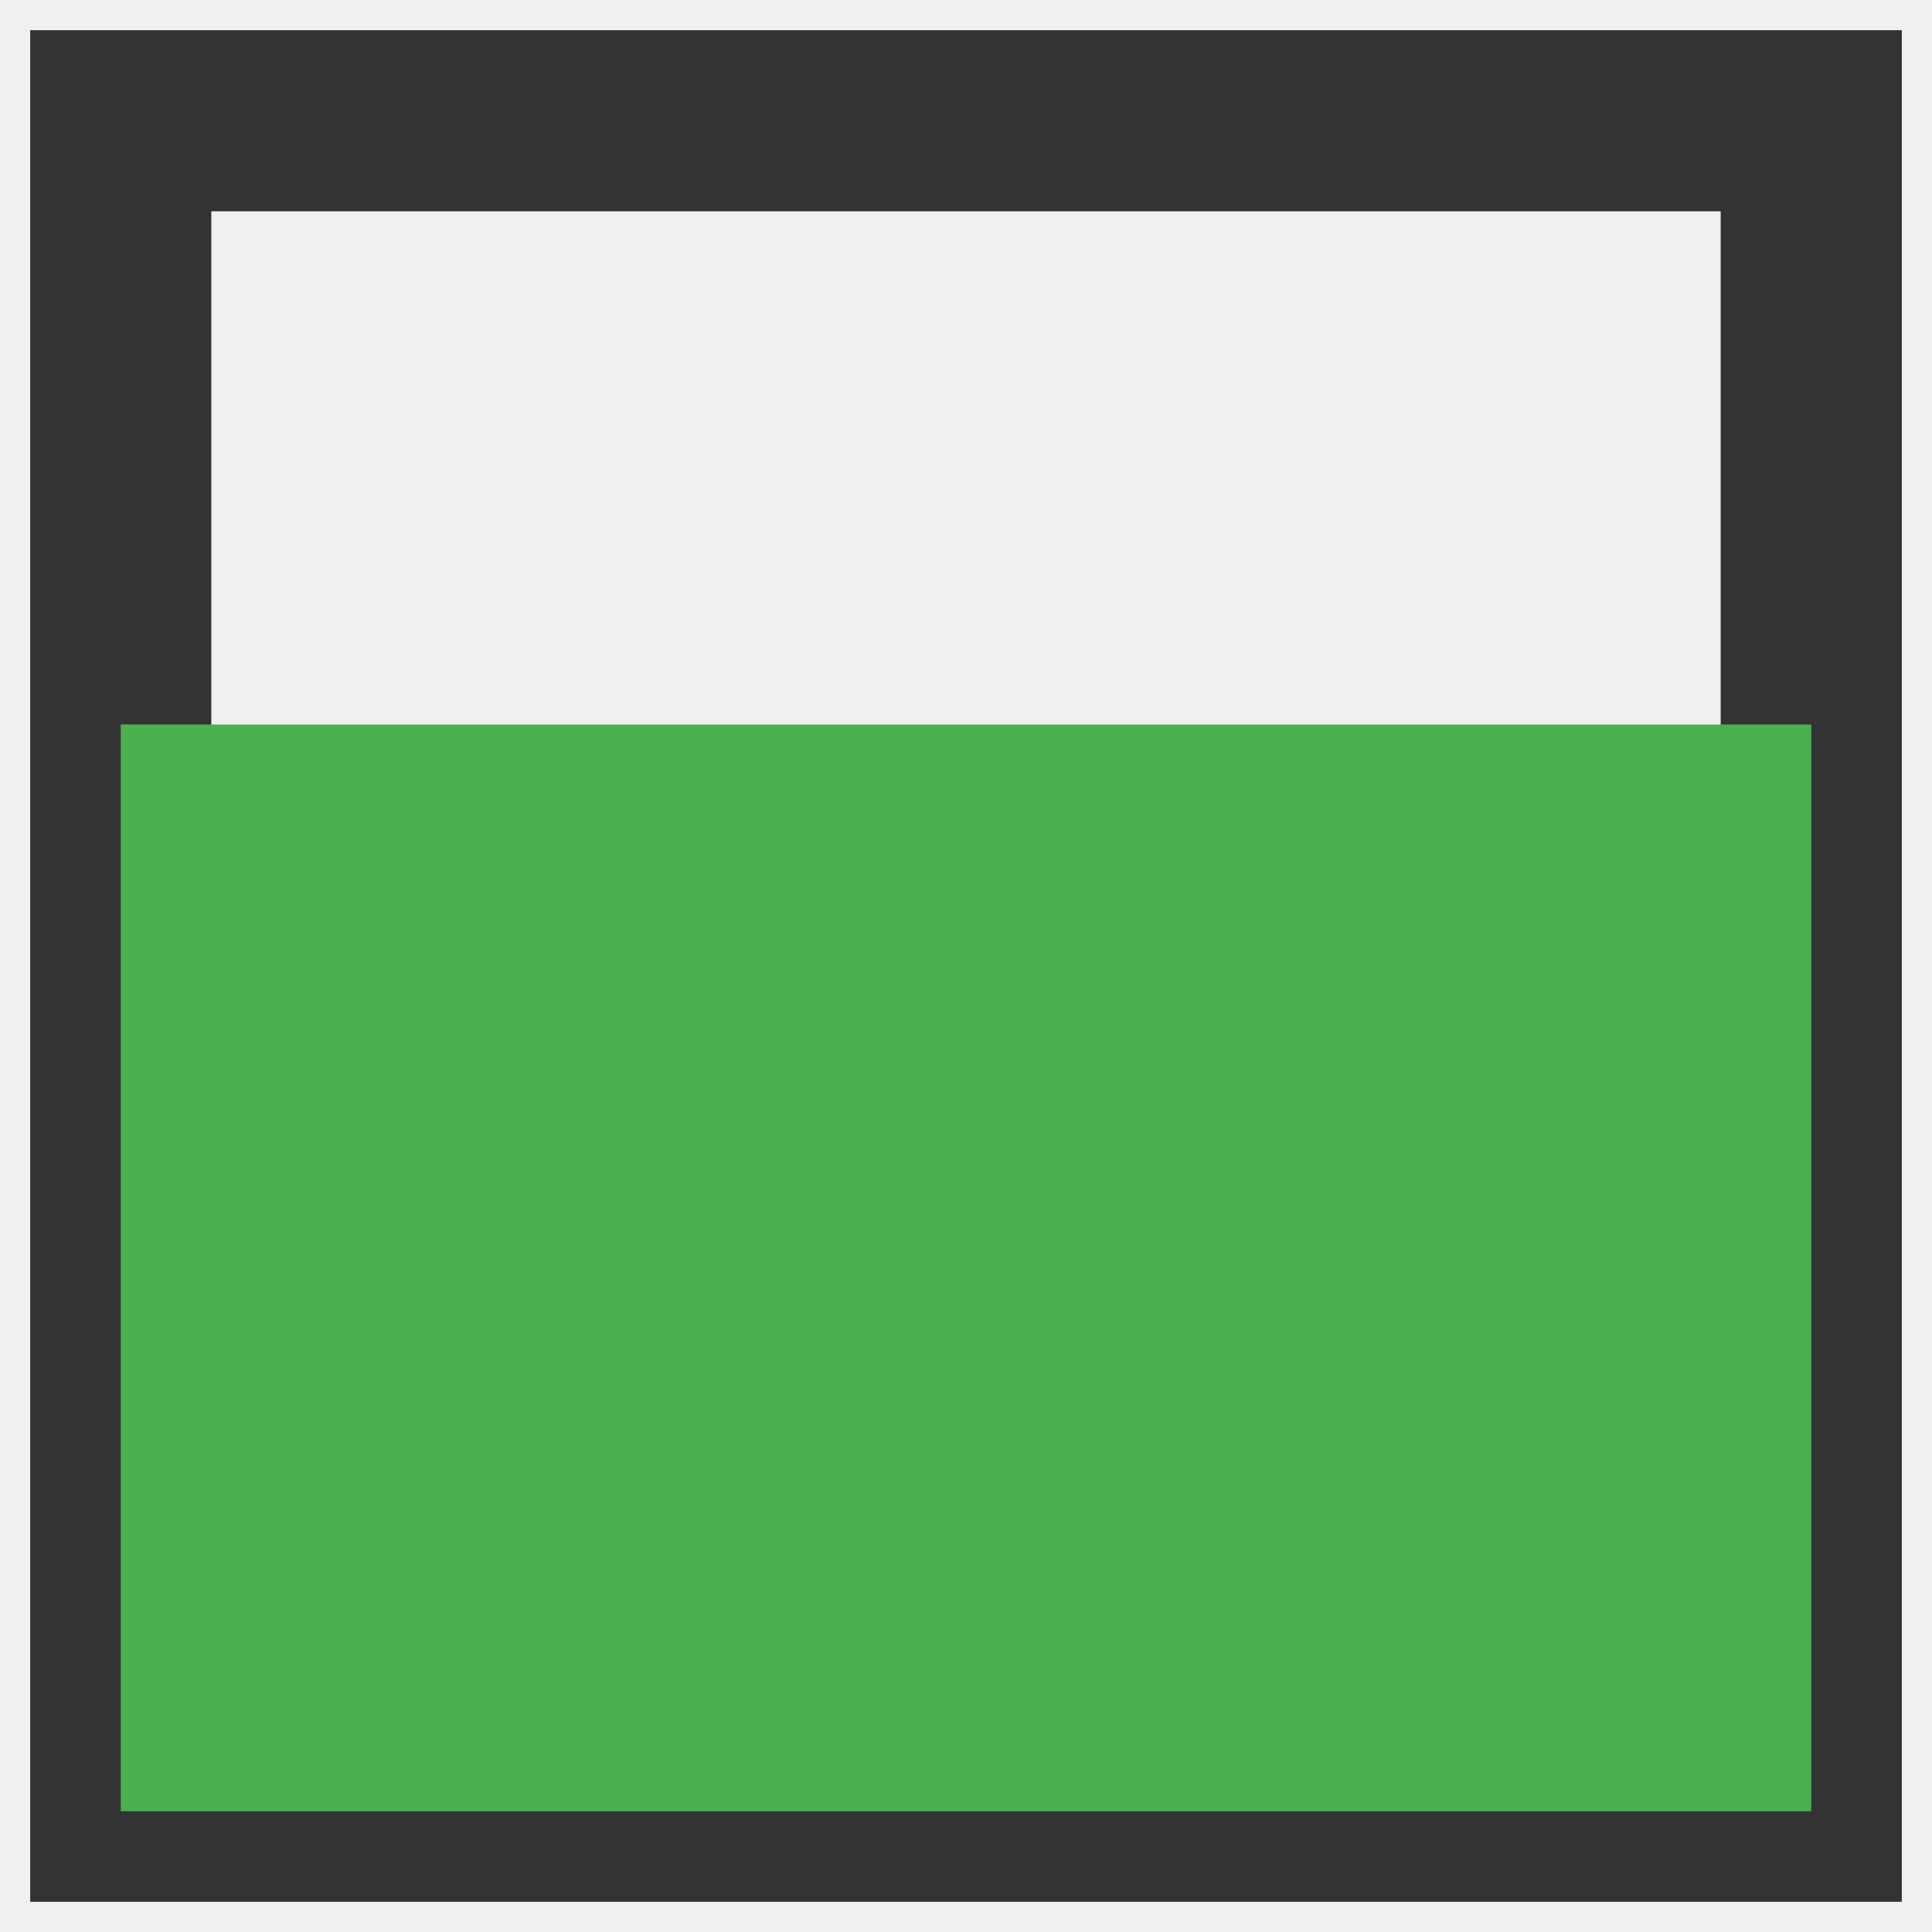
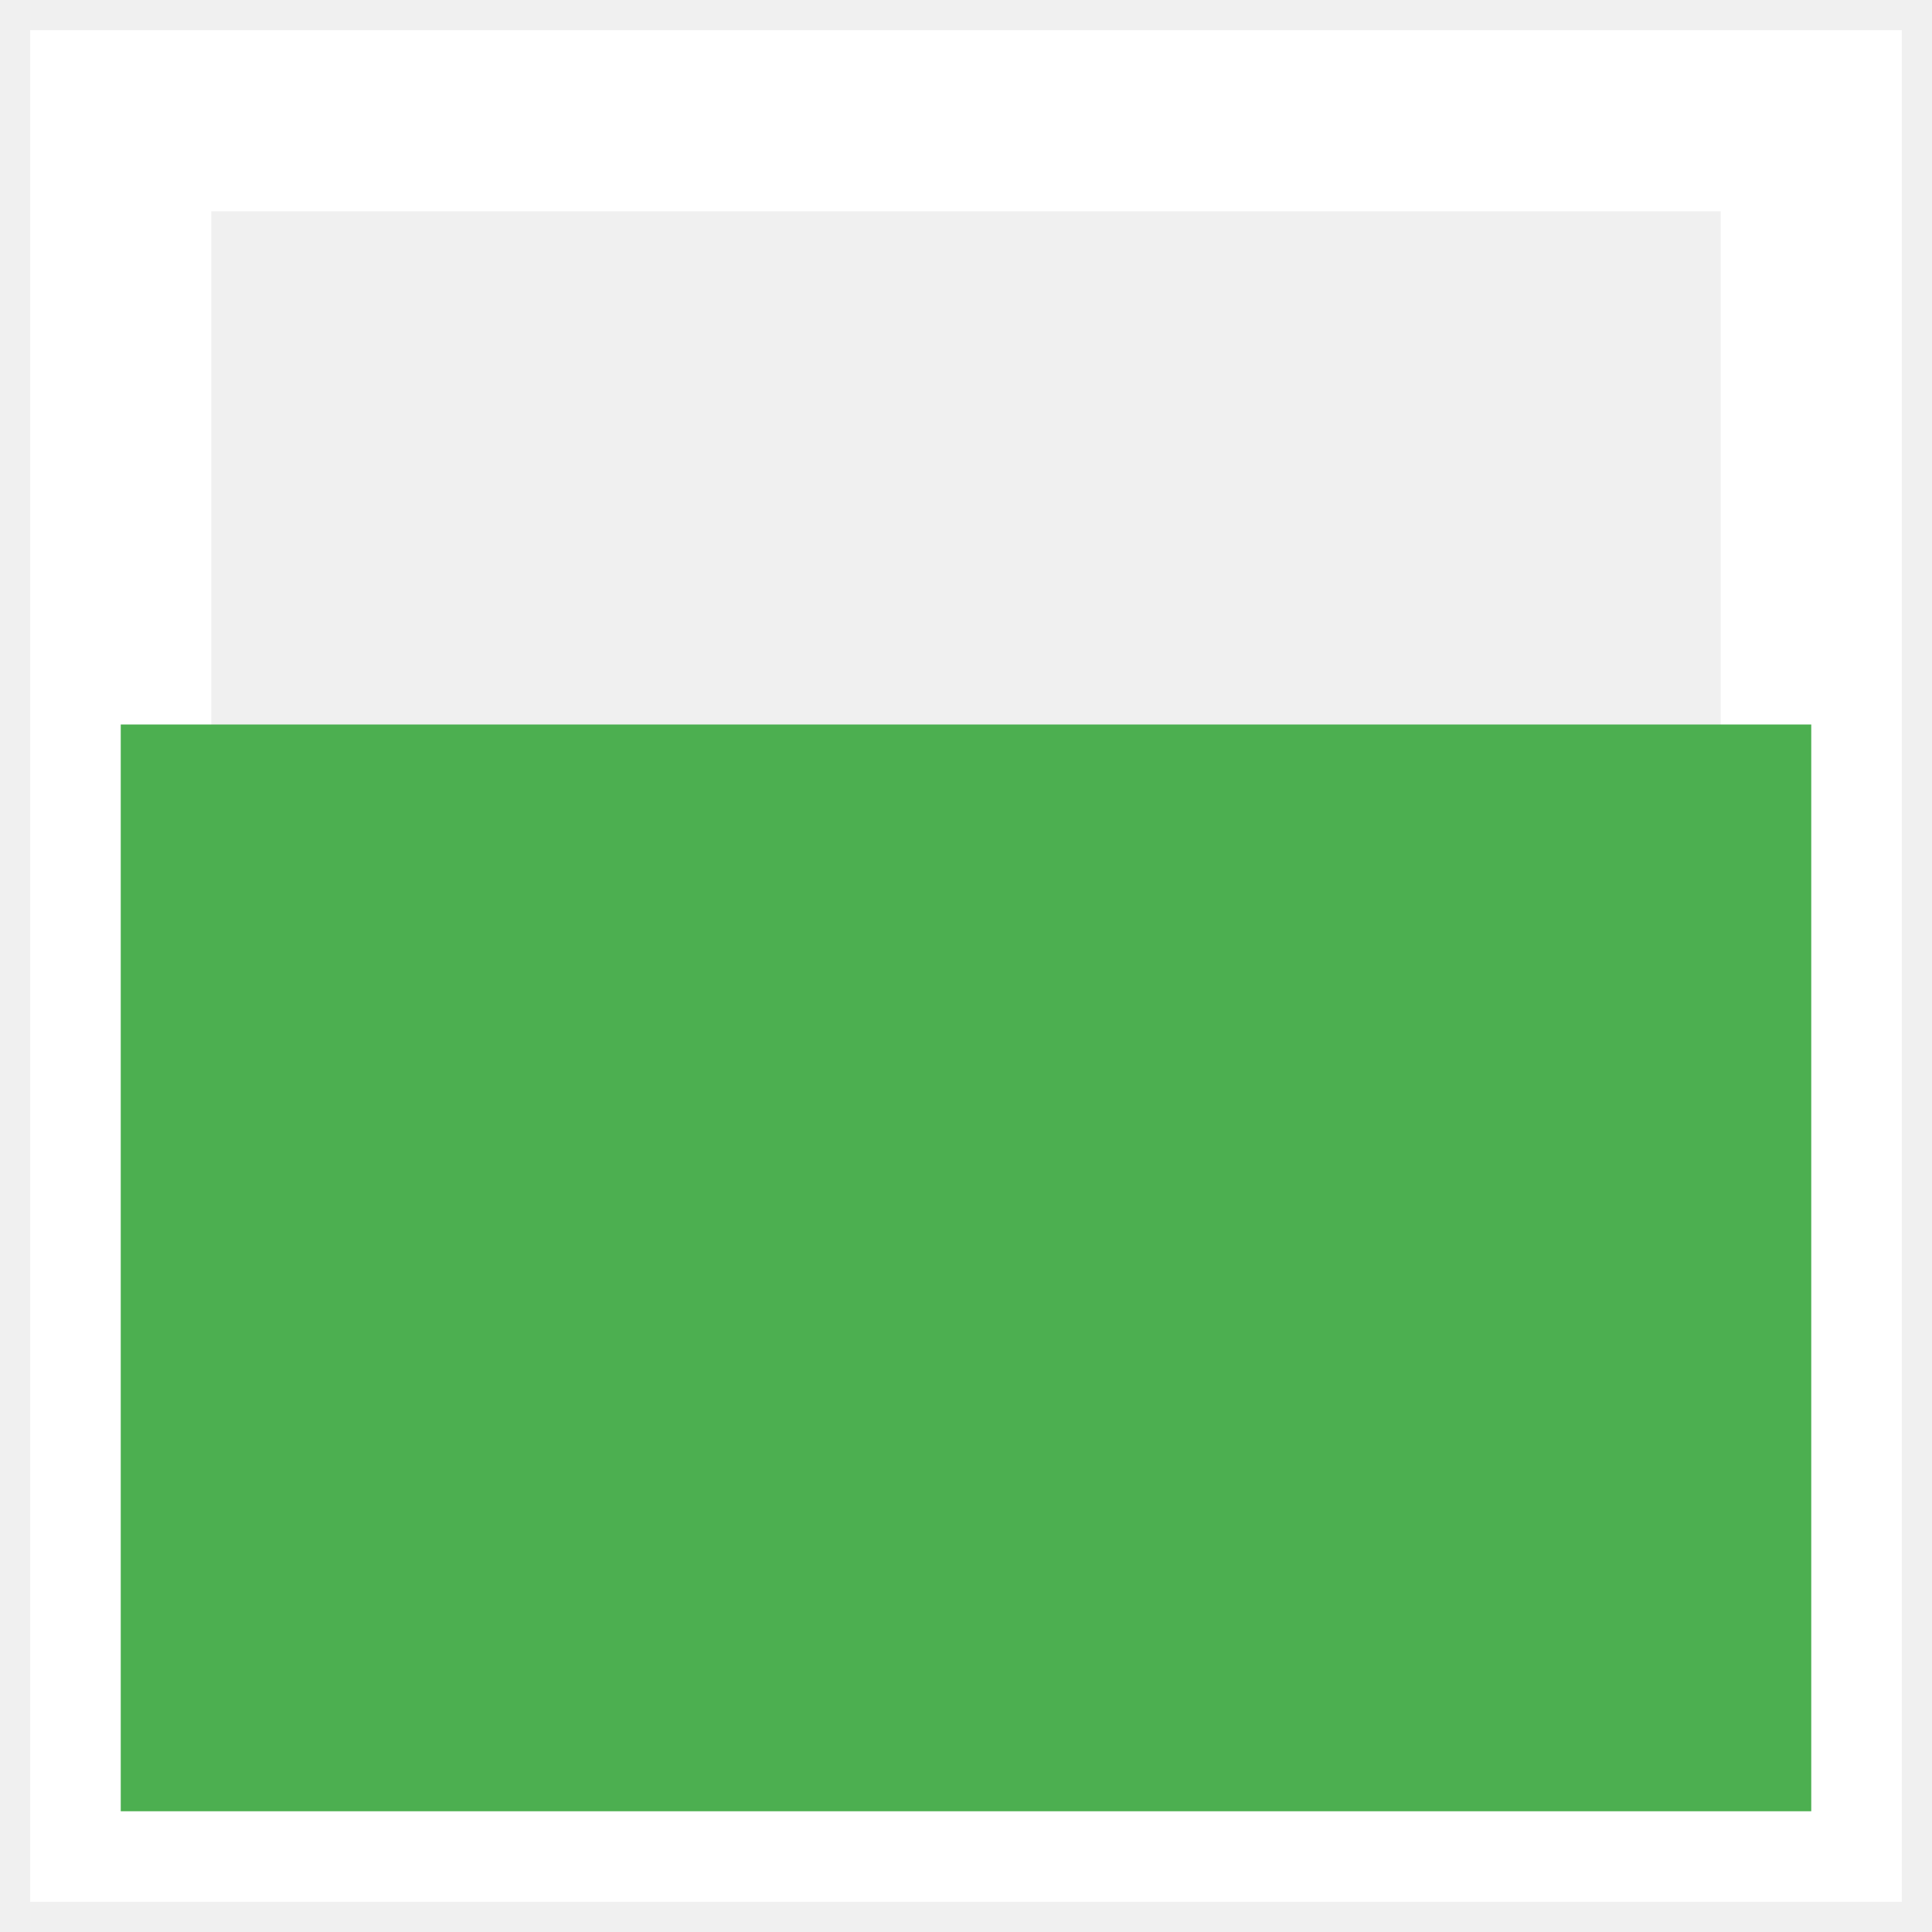
<svg xmlns="http://www.w3.org/2000/svg" width="16" height="16" viewBox="0 0 16 16">
-   <rect x="1" y="1" width="14" height="14" fill="none" stroke="#333" stroke-width="1.5" />
+   <rect x="1" y="1" width="14" height="14" fill="none" stroke="#fff" stroke-width="1.5" />
  <rect x="1" y="6" width="14" height="9" fill="#4CAF50" />
</svg>
